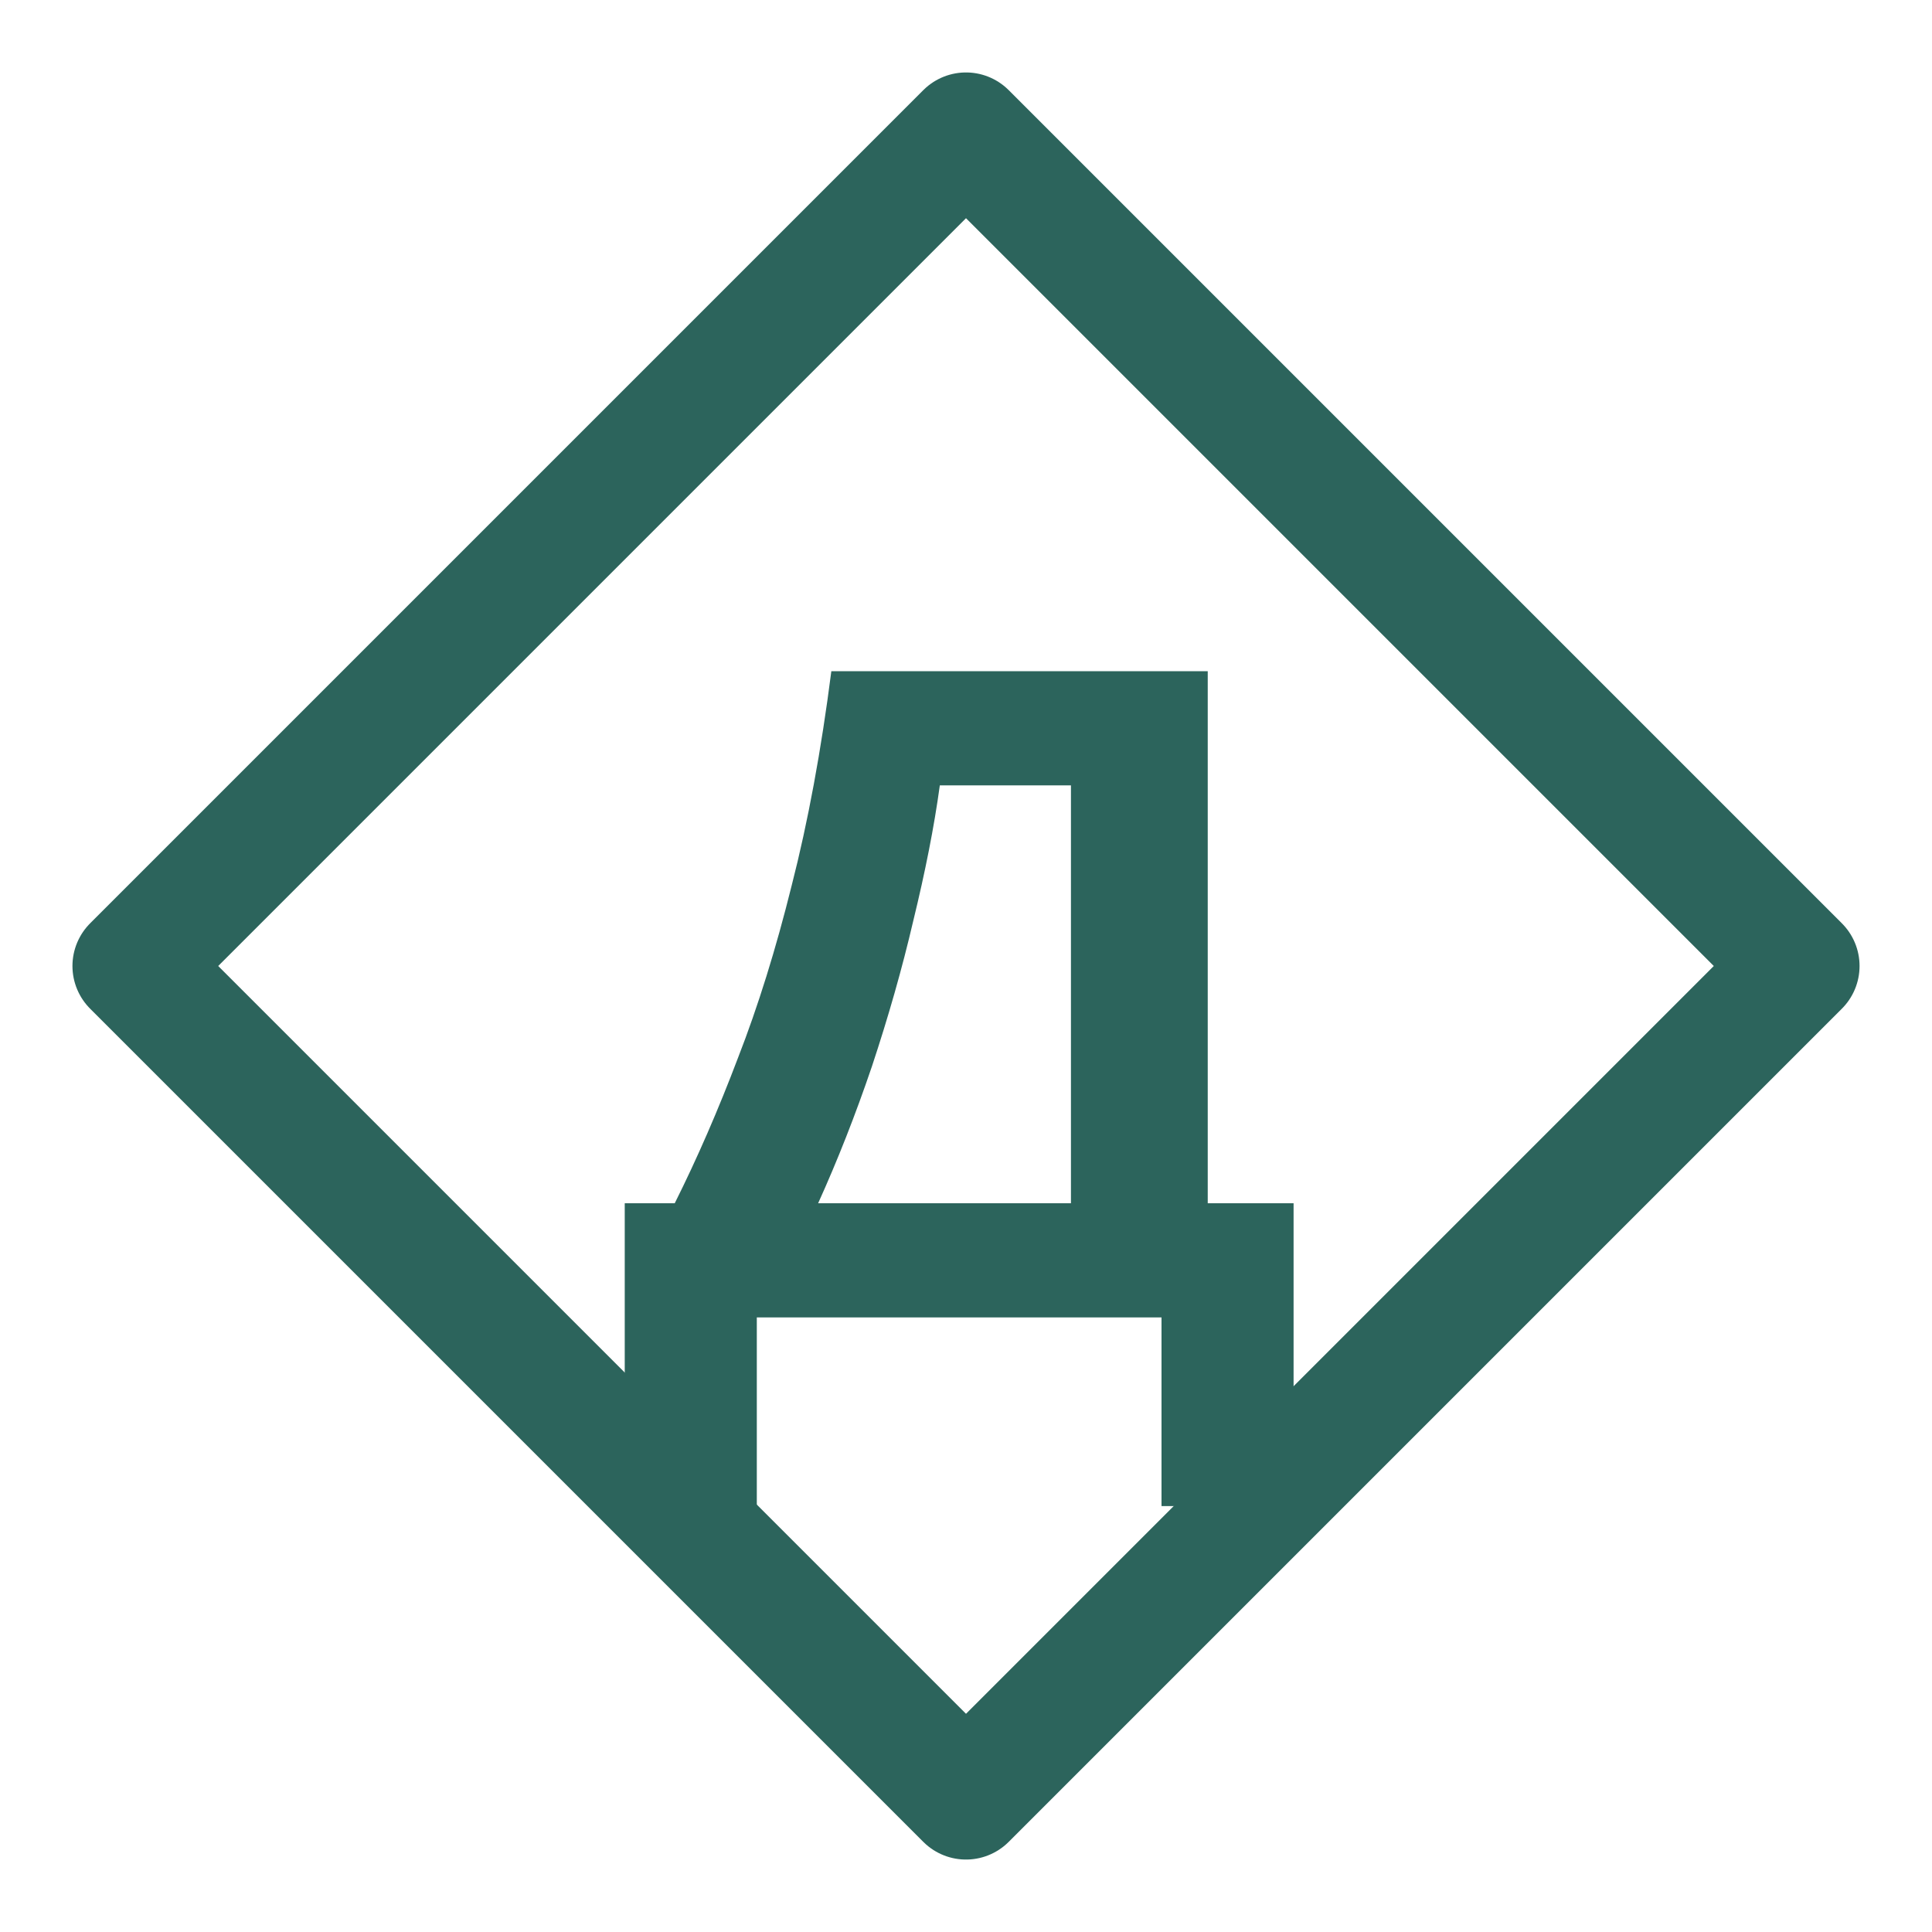
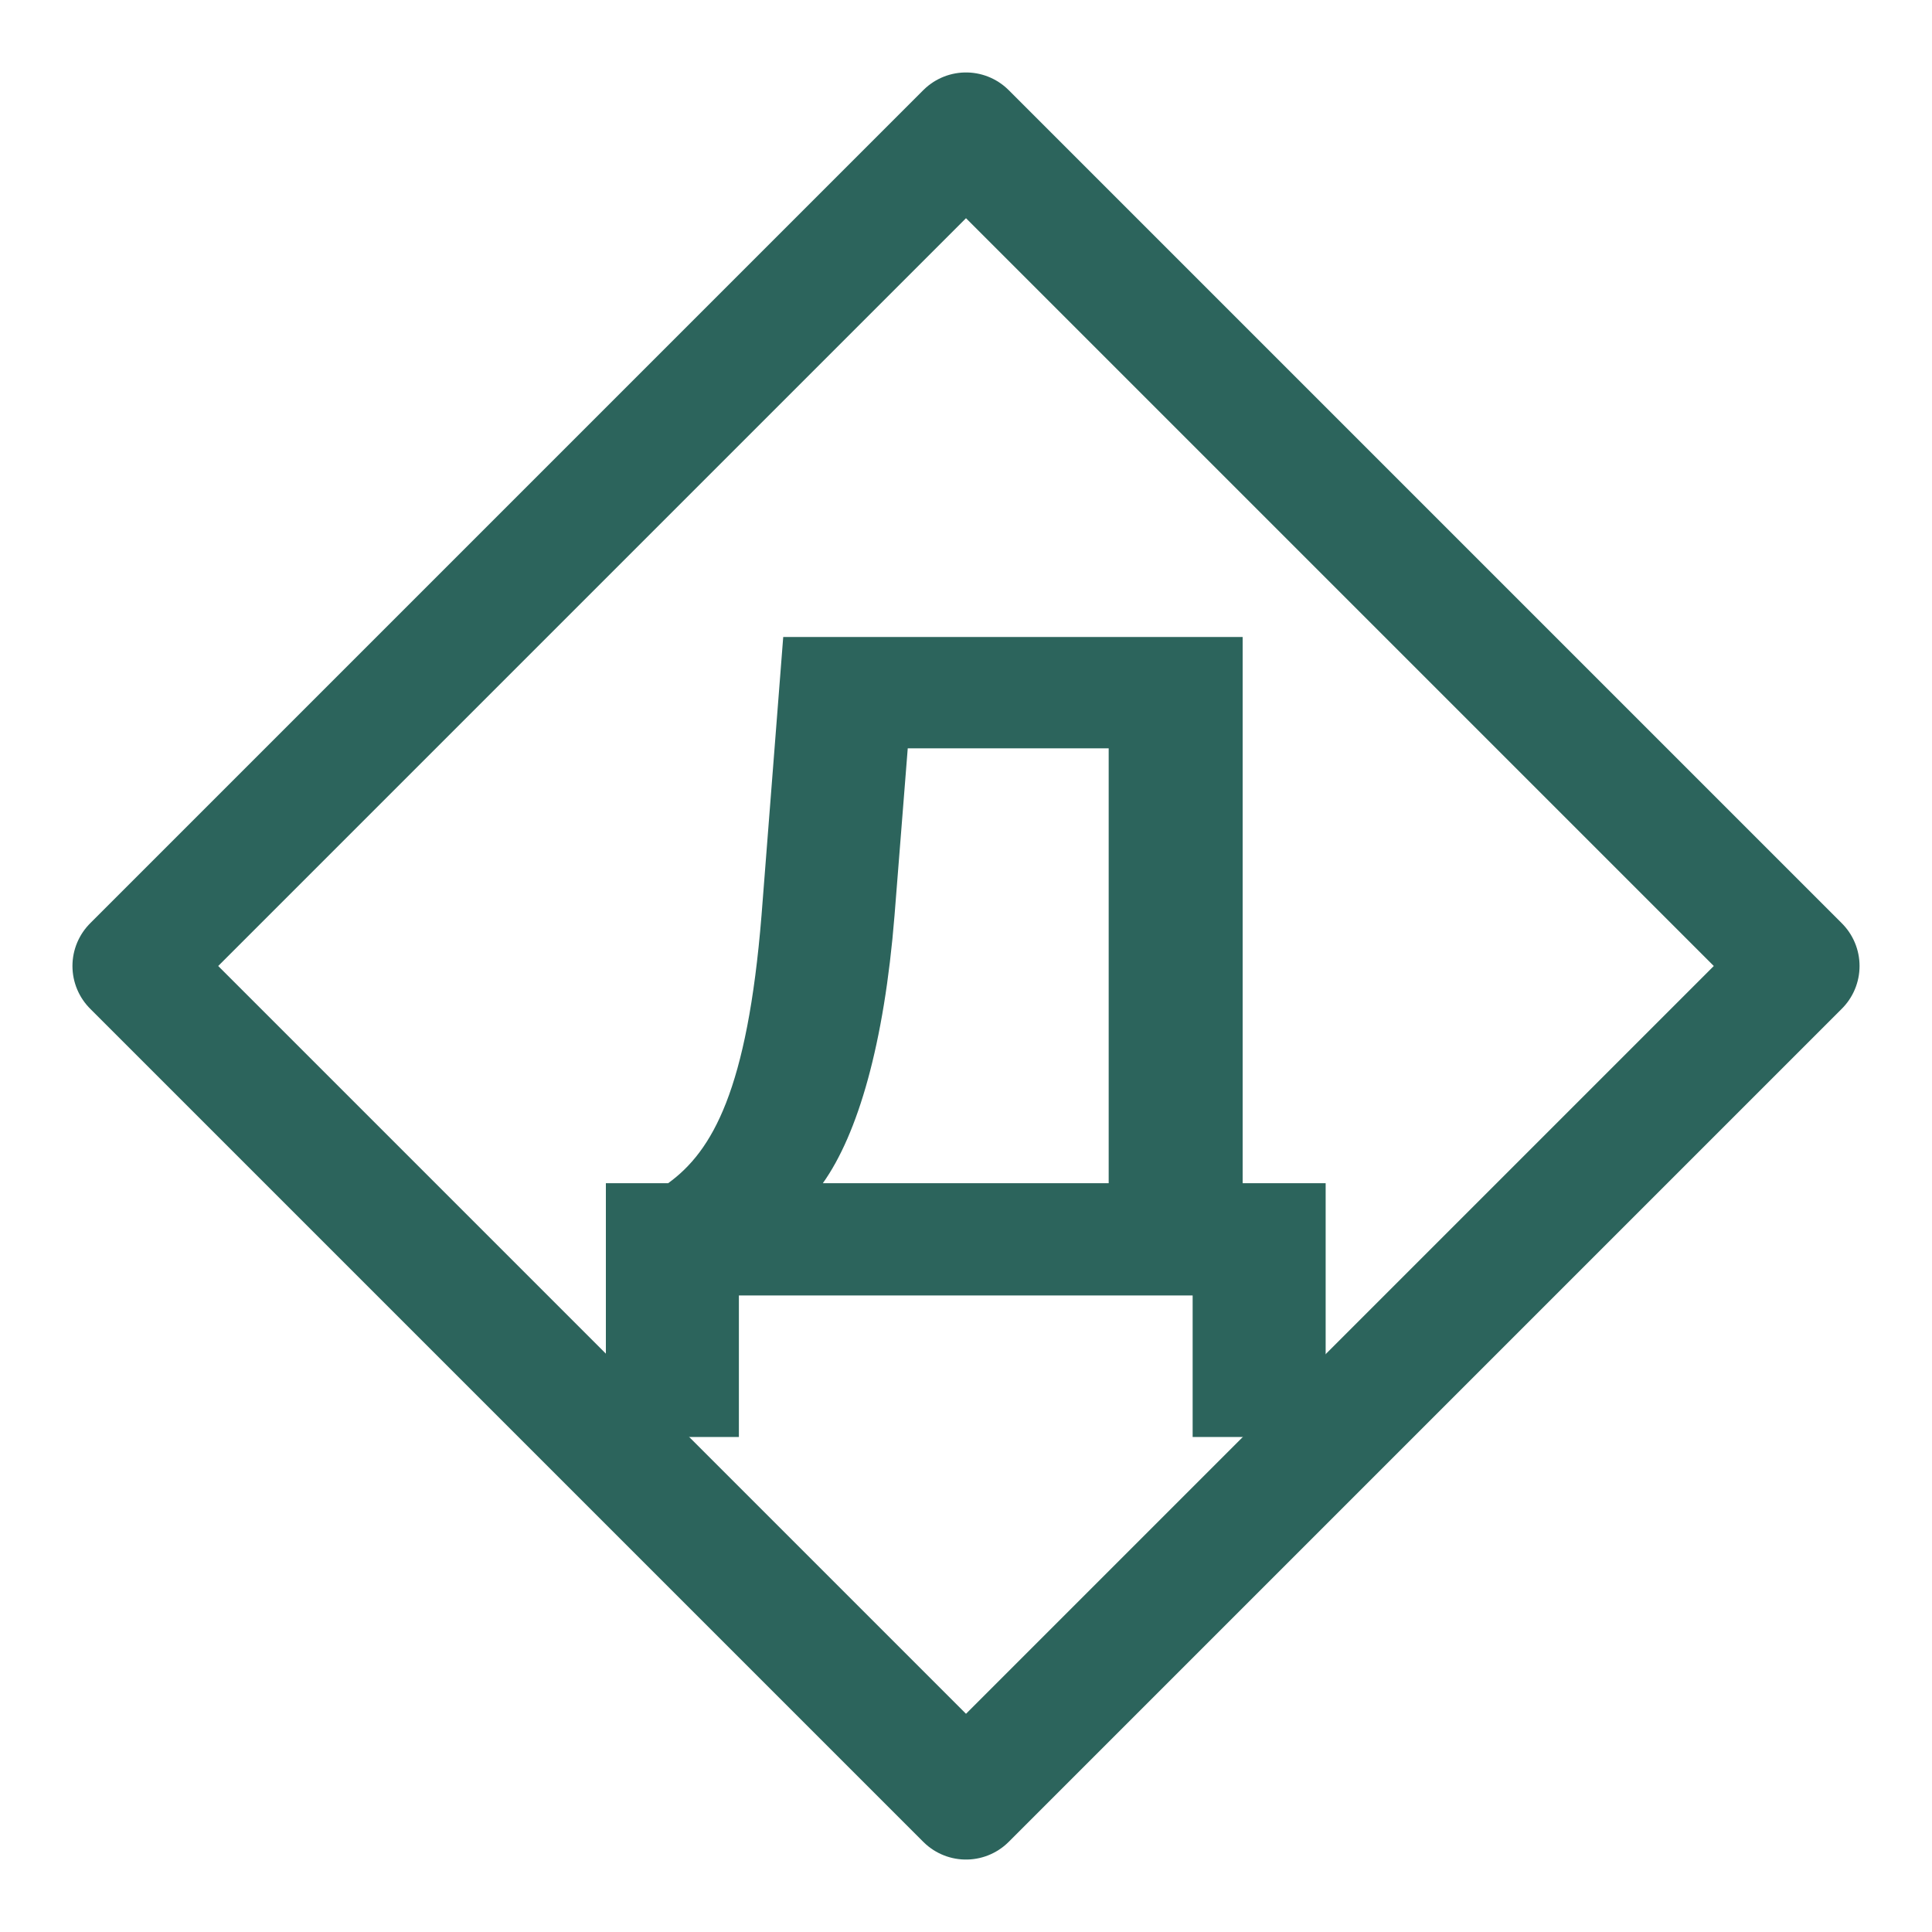
<svg xmlns="http://www.w3.org/2000/svg" viewBox="0 0 32 32" role="img" aria-label="diak" style="color: #2c645c">
  <path d="M16 2.2 29.8 16 16 29.8 2.2 16Z" fill="none" stroke="currentColor" stroke-width="2" stroke-linejoin="round" />
-   <text x="16" y="16" fill="currentColor" font-family="system-ui, &quot;Segoe UI&quot;, sans-serif" font-size="15" font-weight="700" text-anchor="middle" dominant-baseline="central">Д</text>
+   <text x="16" y="16" fill="currentColor" font-family="&quot;Inter&quot;, system-ui, &quot;Segoe UI&quot;, sans-serif" font-size="15" font-weight="700" text-anchor="middle" dominant-baseline="central">Д</text>
</svg>
